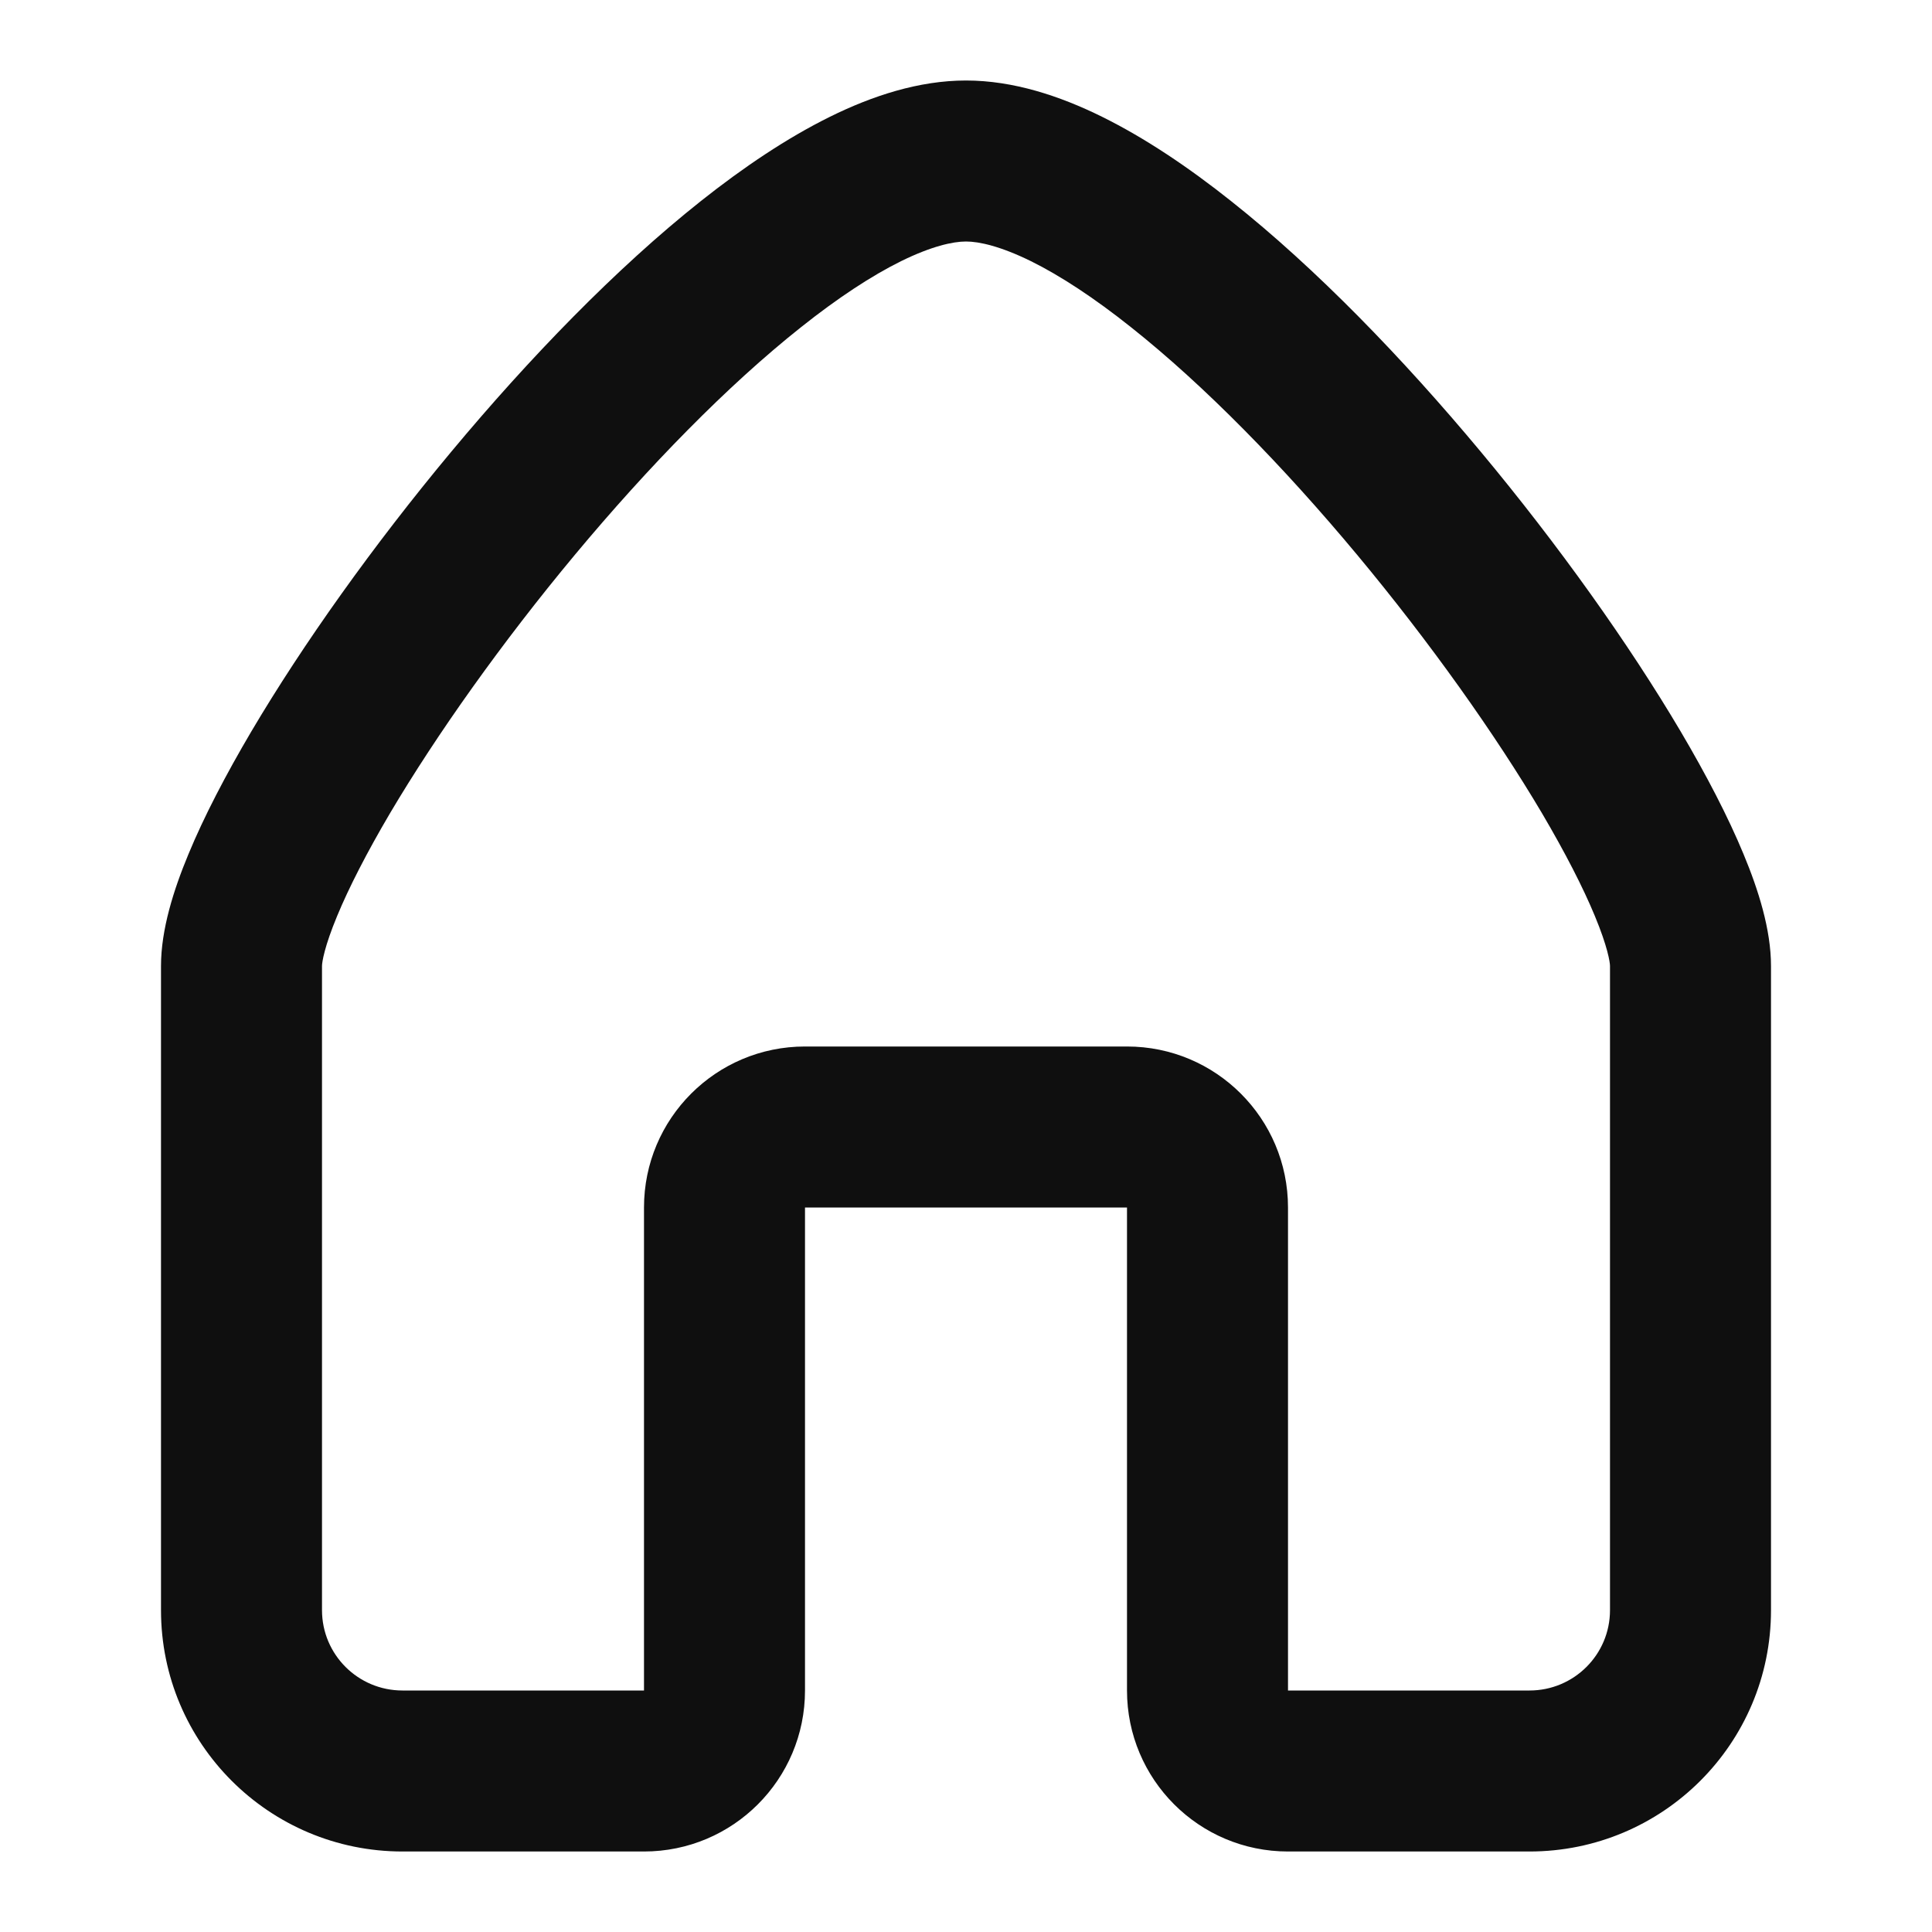
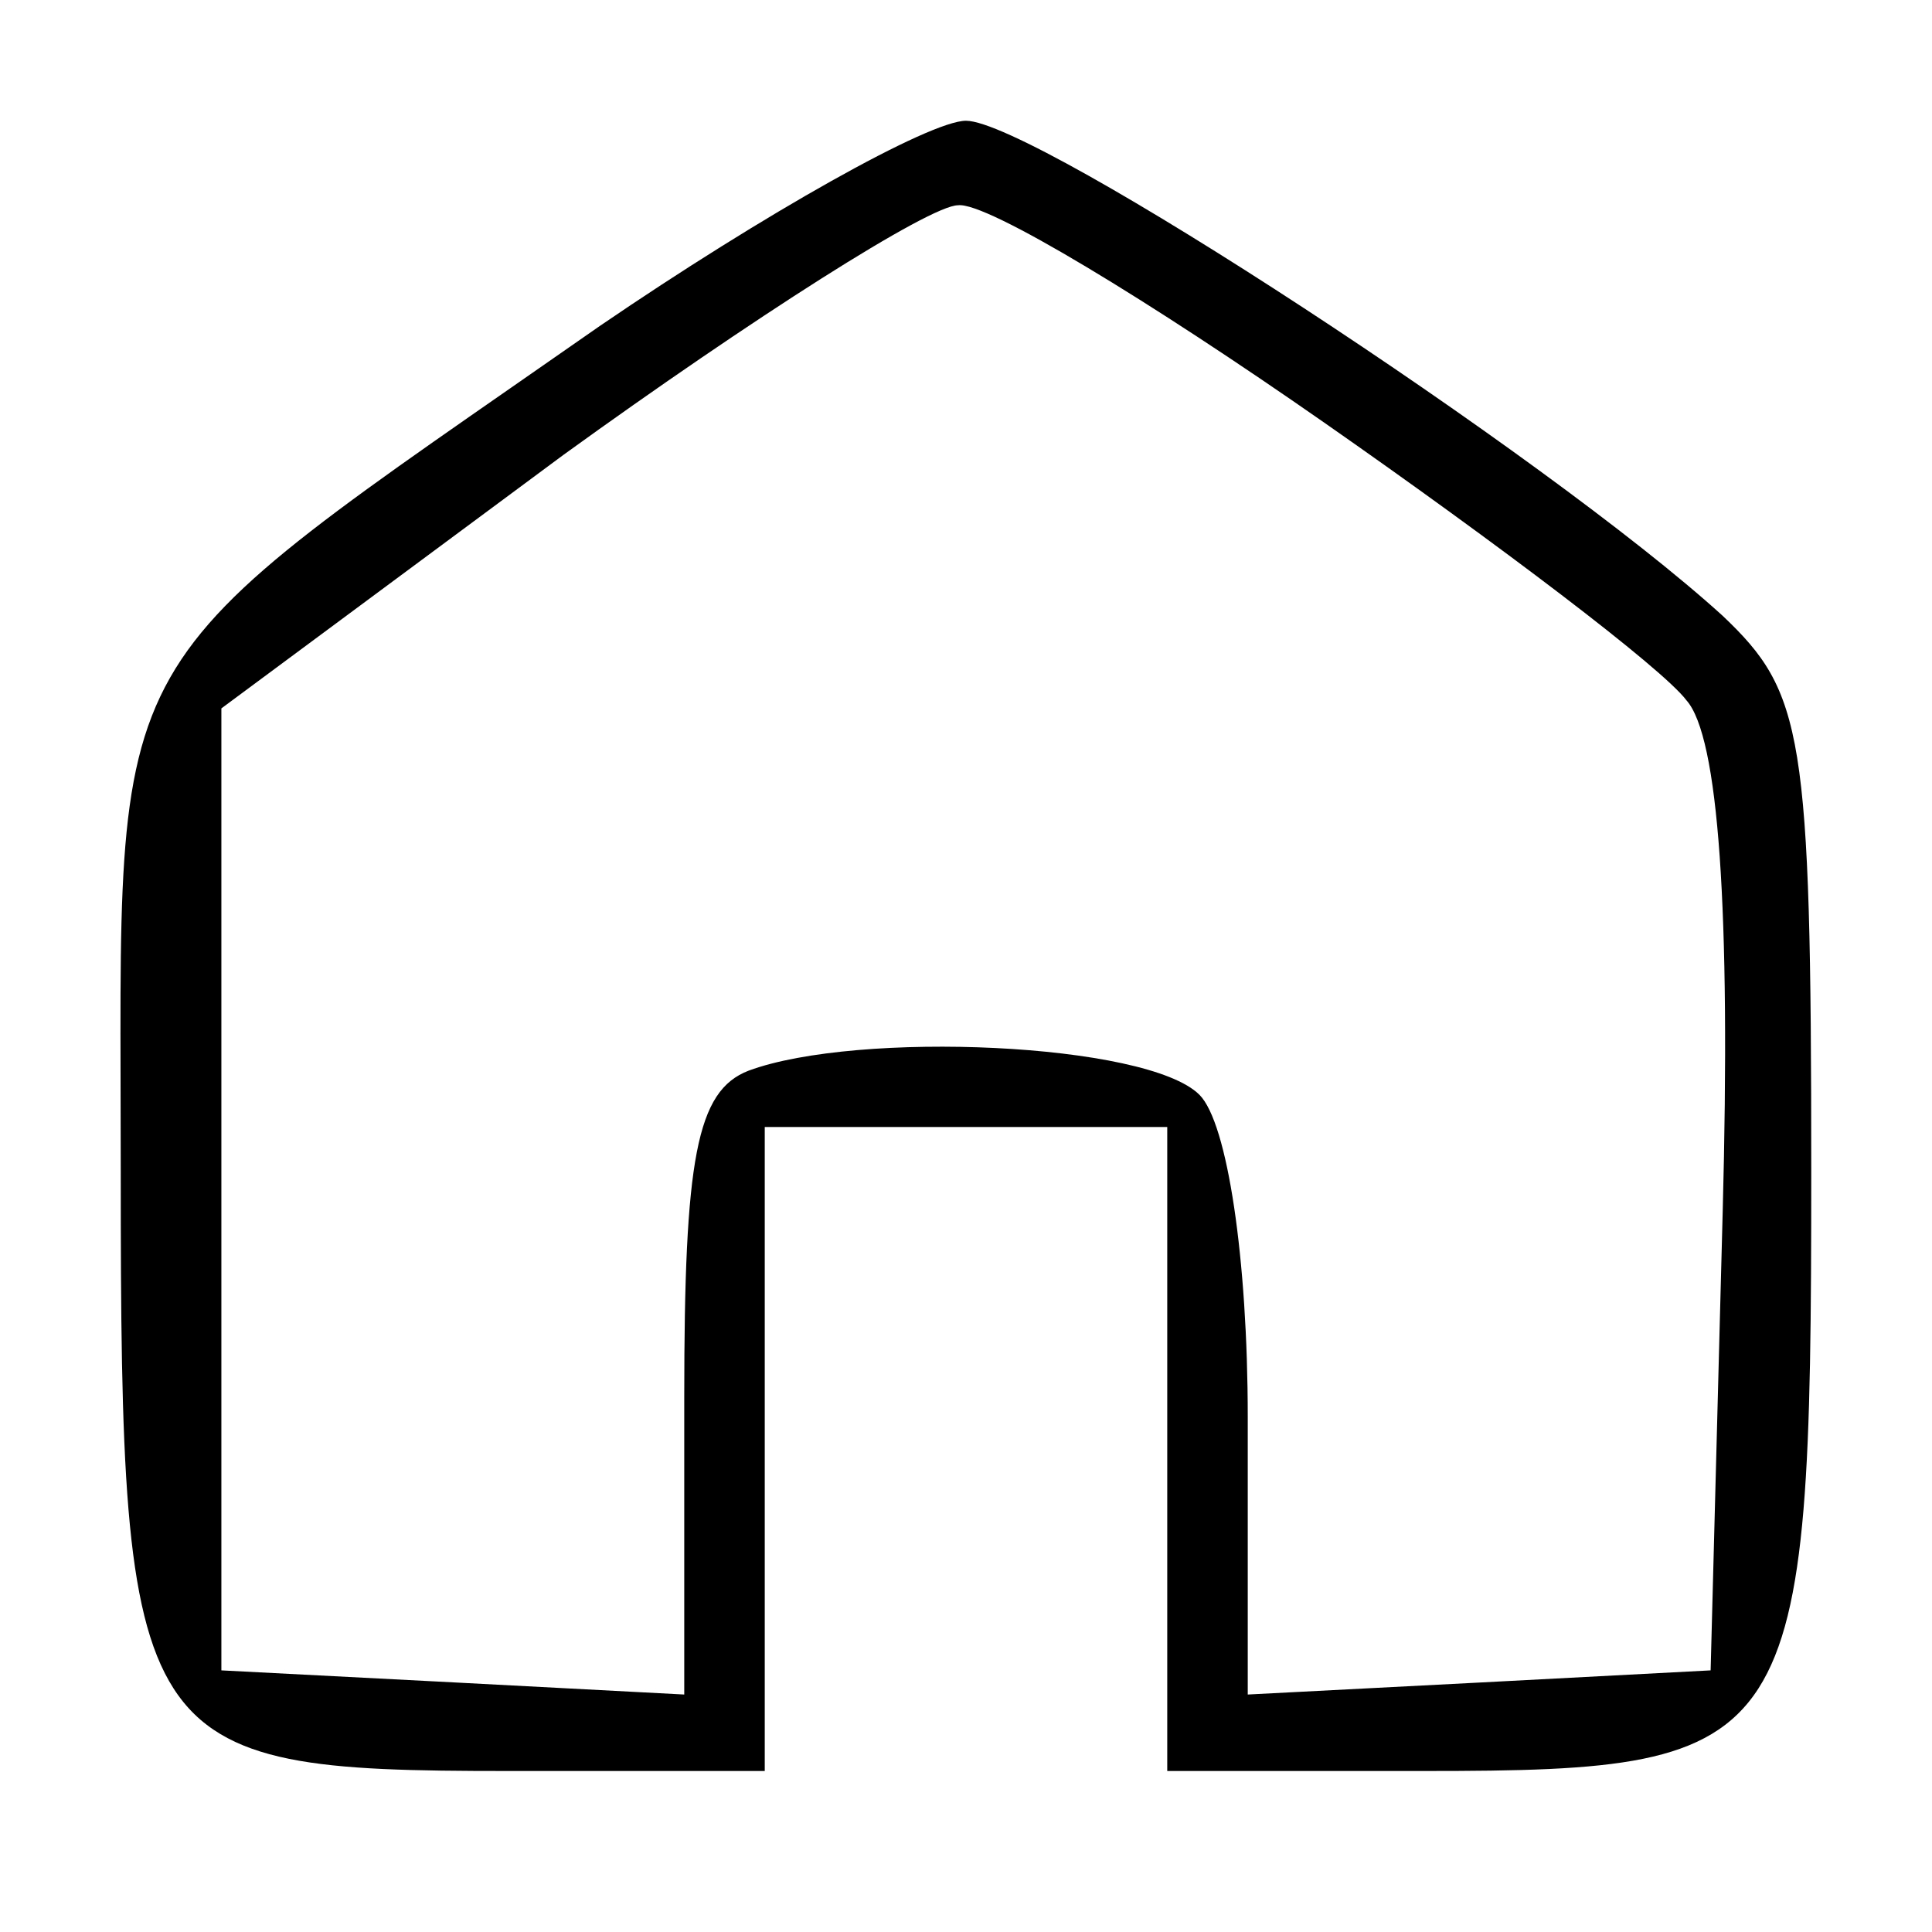
- <svg xmlns="http://www.w3.org/2000/svg" width="800px" height="800px" viewBox="0 0 24 24" fill="none" stroke="#000000" stroke-width="0">
-   <g id="SVGRepo_bgCarrier" stroke-width="0" />
-   <g id="SVGRepo_tracerCarrier" stroke-linecap="round" stroke-linejoin="round" />
-   <g id="SVGRepo_iconCarrier">
-     <path fill-rule="evenodd" clip-rule="evenodd" d="M4.188 11.379C4.03 11.759 4 11.953 4 12V20.002C4 20.553 4.447 21 5 21H8V15C8 13.895 8.895 13 10 13H14C15.105 13 16 13.895 16 15V21H19C19.553 21 20 20.553 20 20.002V12C20 11.953 19.97 11.759 19.812 11.379C19.666 11.026 19.444 10.593 19.155 10.102C18.576 9.124 17.765 7.98 16.857 6.89C15.947 5.798 14.964 4.79 14.05 4.065C13.594 3.702 13.174 3.426 12.806 3.244C12.429 3.059 12.164 3 12 3C11.836 3 11.571 3.059 11.194 3.244C10.826 3.426 10.406 3.702 9.95 4.065C9.036 4.79 8.053 5.798 7.143 6.89C6.235 7.98 5.424 9.124 4.845 10.102C4.556 10.593 4.334 11.026 4.188 11.379ZM10.309 1.451C10.835 1.191 11.414 1 12 1C12.586 1 13.165 1.191 13.691 1.451C14.225 1.715 14.766 2.079 15.293 2.498C16.349 3.335 17.428 4.452 18.393 5.61C19.36 6.77 20.236 8.001 20.877 9.085C21.196 9.626 21.467 10.146 21.66 10.613C21.843 11.053 22 11.547 22 12V20.002C22 21.66 20.656 23 19 23H16C14.895 23 14 22.105 14 21V15H10V21C10 22.105 9.105 23 8 23H5C3.344 23 2 21.66 2 20.002V12C2 11.547 2.157 11.053 2.34 10.613C2.533 10.146 2.804 9.626 3.123 9.085C3.764 8.001 4.64 6.77 5.607 5.61C6.572 4.452 7.651 3.335 8.706 2.498C9.234 2.079 9.775 1.715 10.309 1.451Z" fill="#0F0F0F" />
+ <svg xmlns="http://www.w3.org/2000/svg" version="1.0" width="48pt" height="48pt" viewBox="0 0 48 48" preserveAspectRatio="xMidYMid meet">
+   <g transform="translate(0,48) scale(0.1,-0.1)" fill="#000000" stroke="none">
+     <path d="M149 399 c-126 -88 -119 -75 -119 -210 0 -144 3 -149 96 -149 l64 0 0 80 0 80 50 0 50 0 0 -80 0 -80 64 0 c93 0 96 5 96 149 0 109 -2 119 -22 138 -44 40 -171 123 -188 123 -9 0 -50 -23 -91 -51z m180 -24 c43 -30 84 -61 90 -69 8 -9 11 -52 9 -127 l-3 -114 -57 -3 -58 -3 0 69 c0 39 -5 73 -12 80 -13 13 -85 16 -112 6 -13 -5 -16 -22 -16 -81 l0 -74 -57 3 -58 3 0 120 0 119 85 63 c47 34 91 62 98 62 7 1 48 -24 91 -54z" />
  </g>
</svg>
